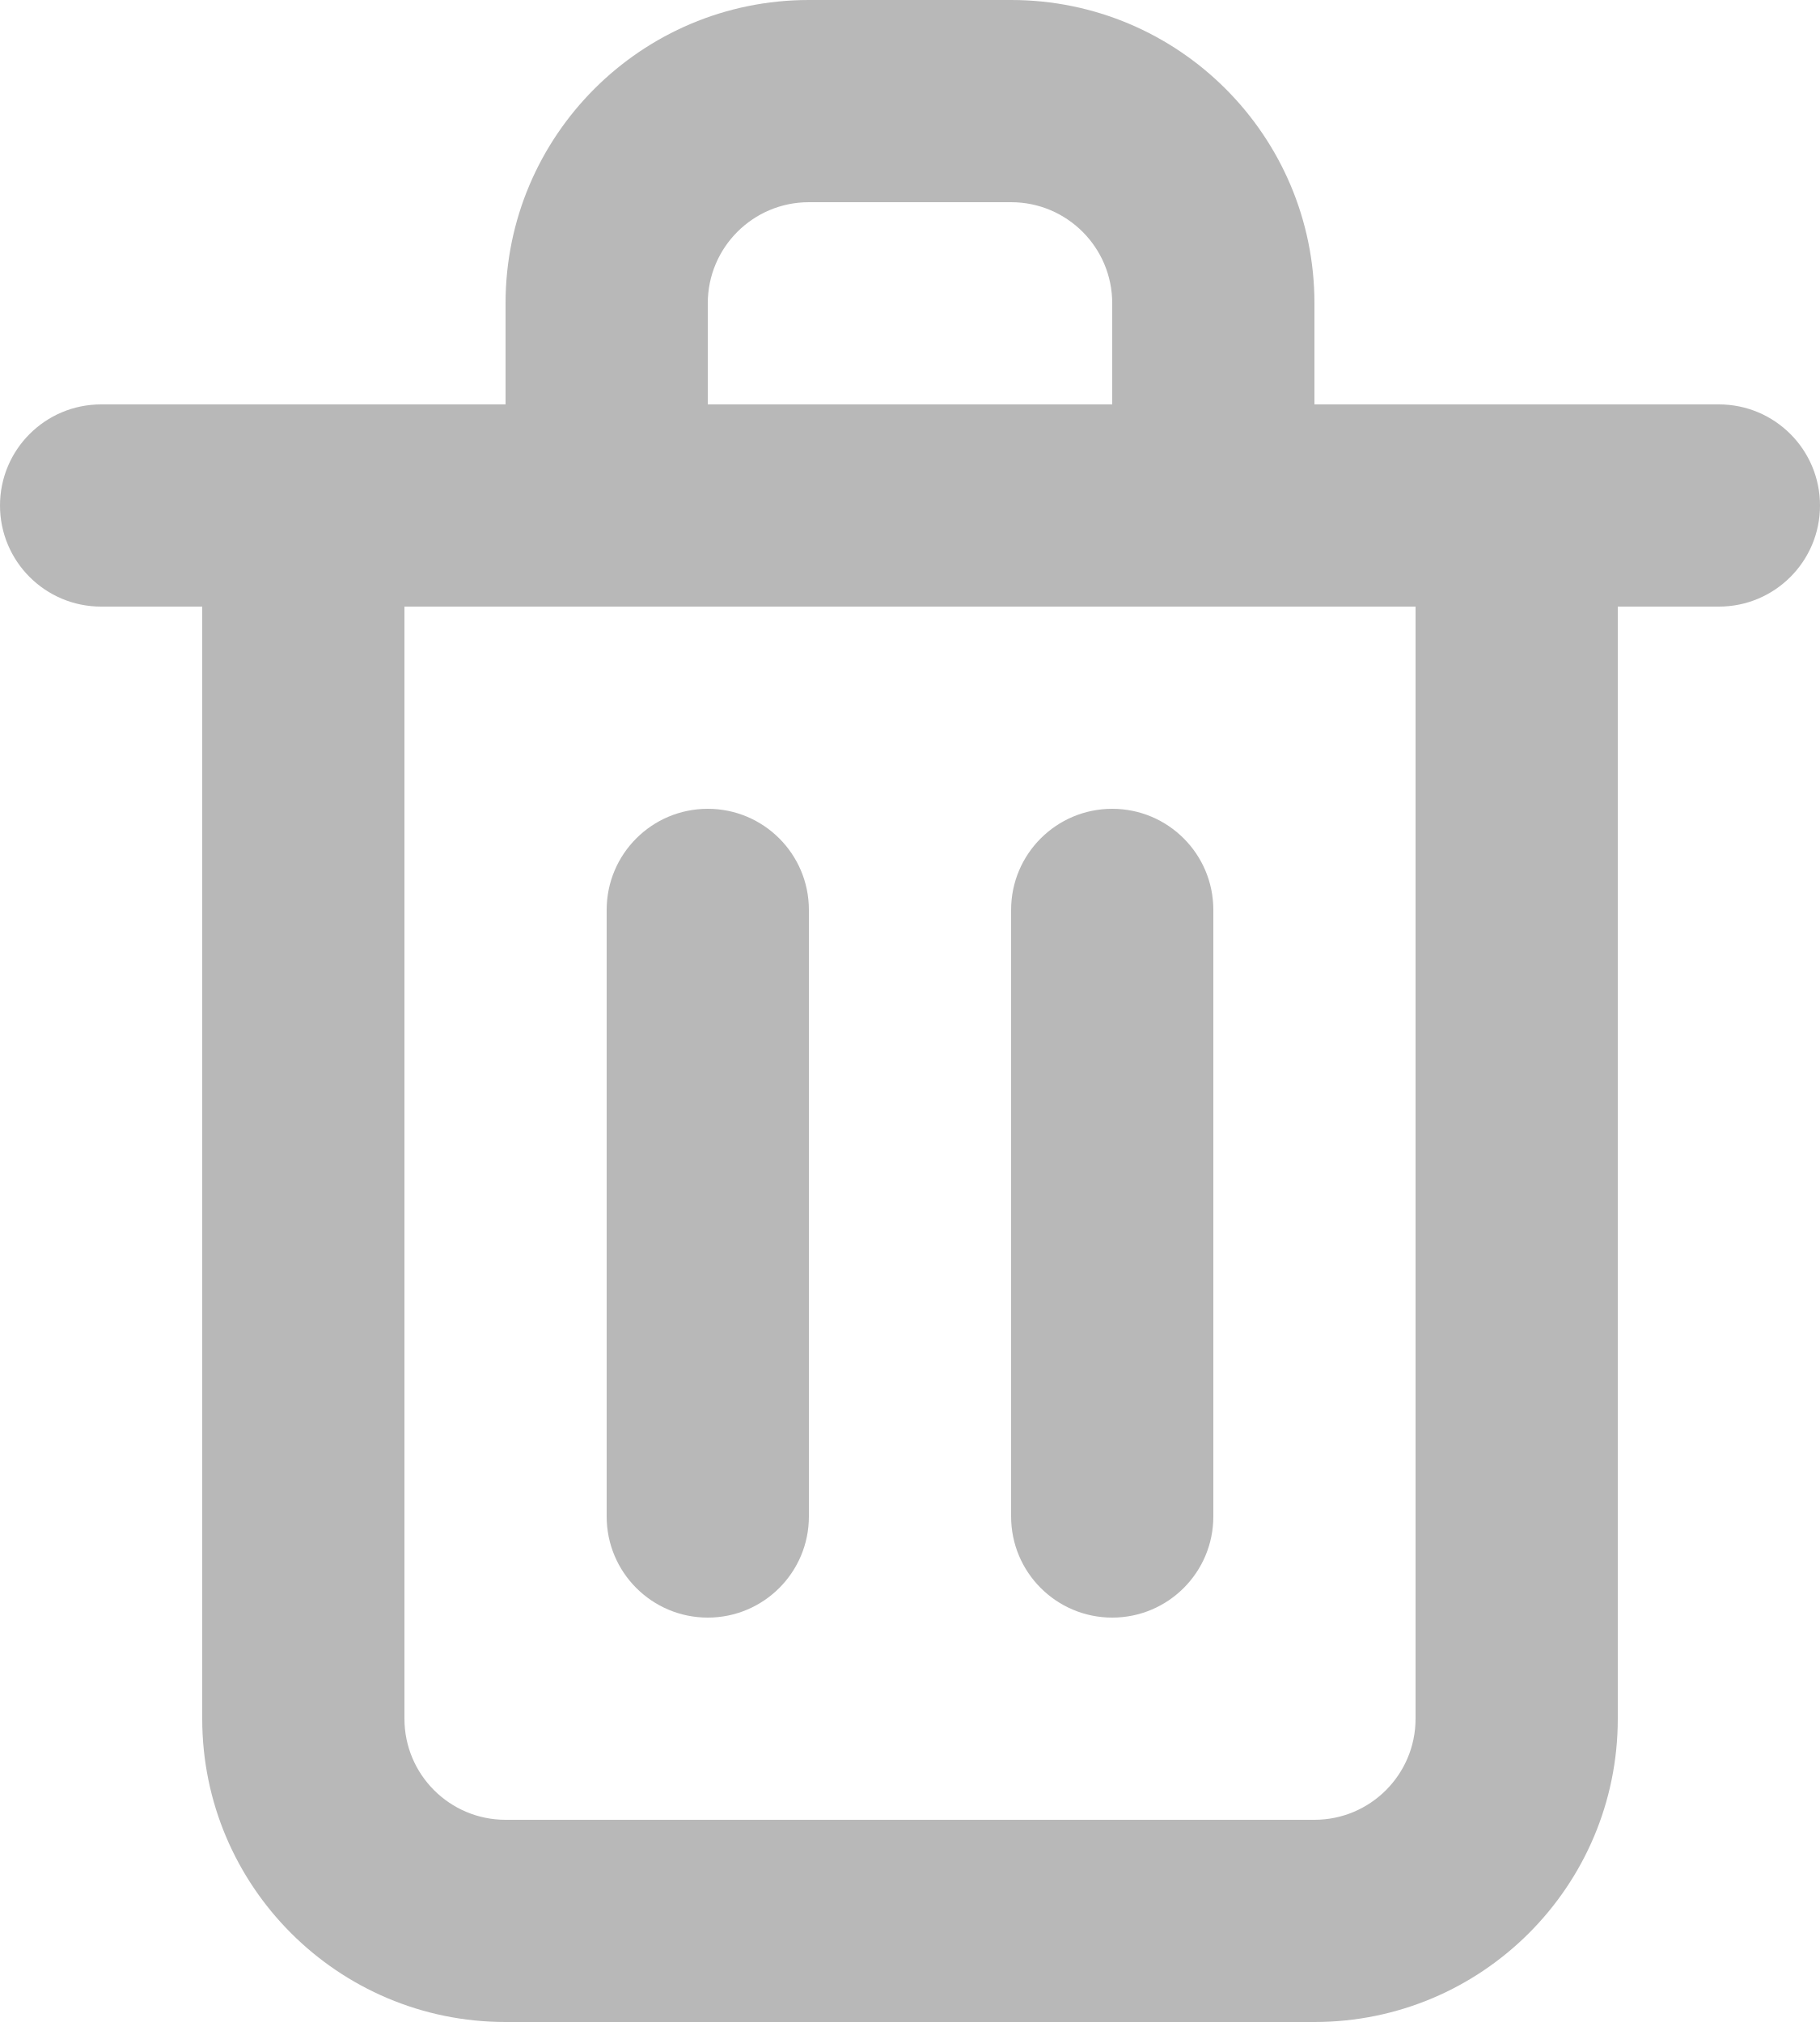
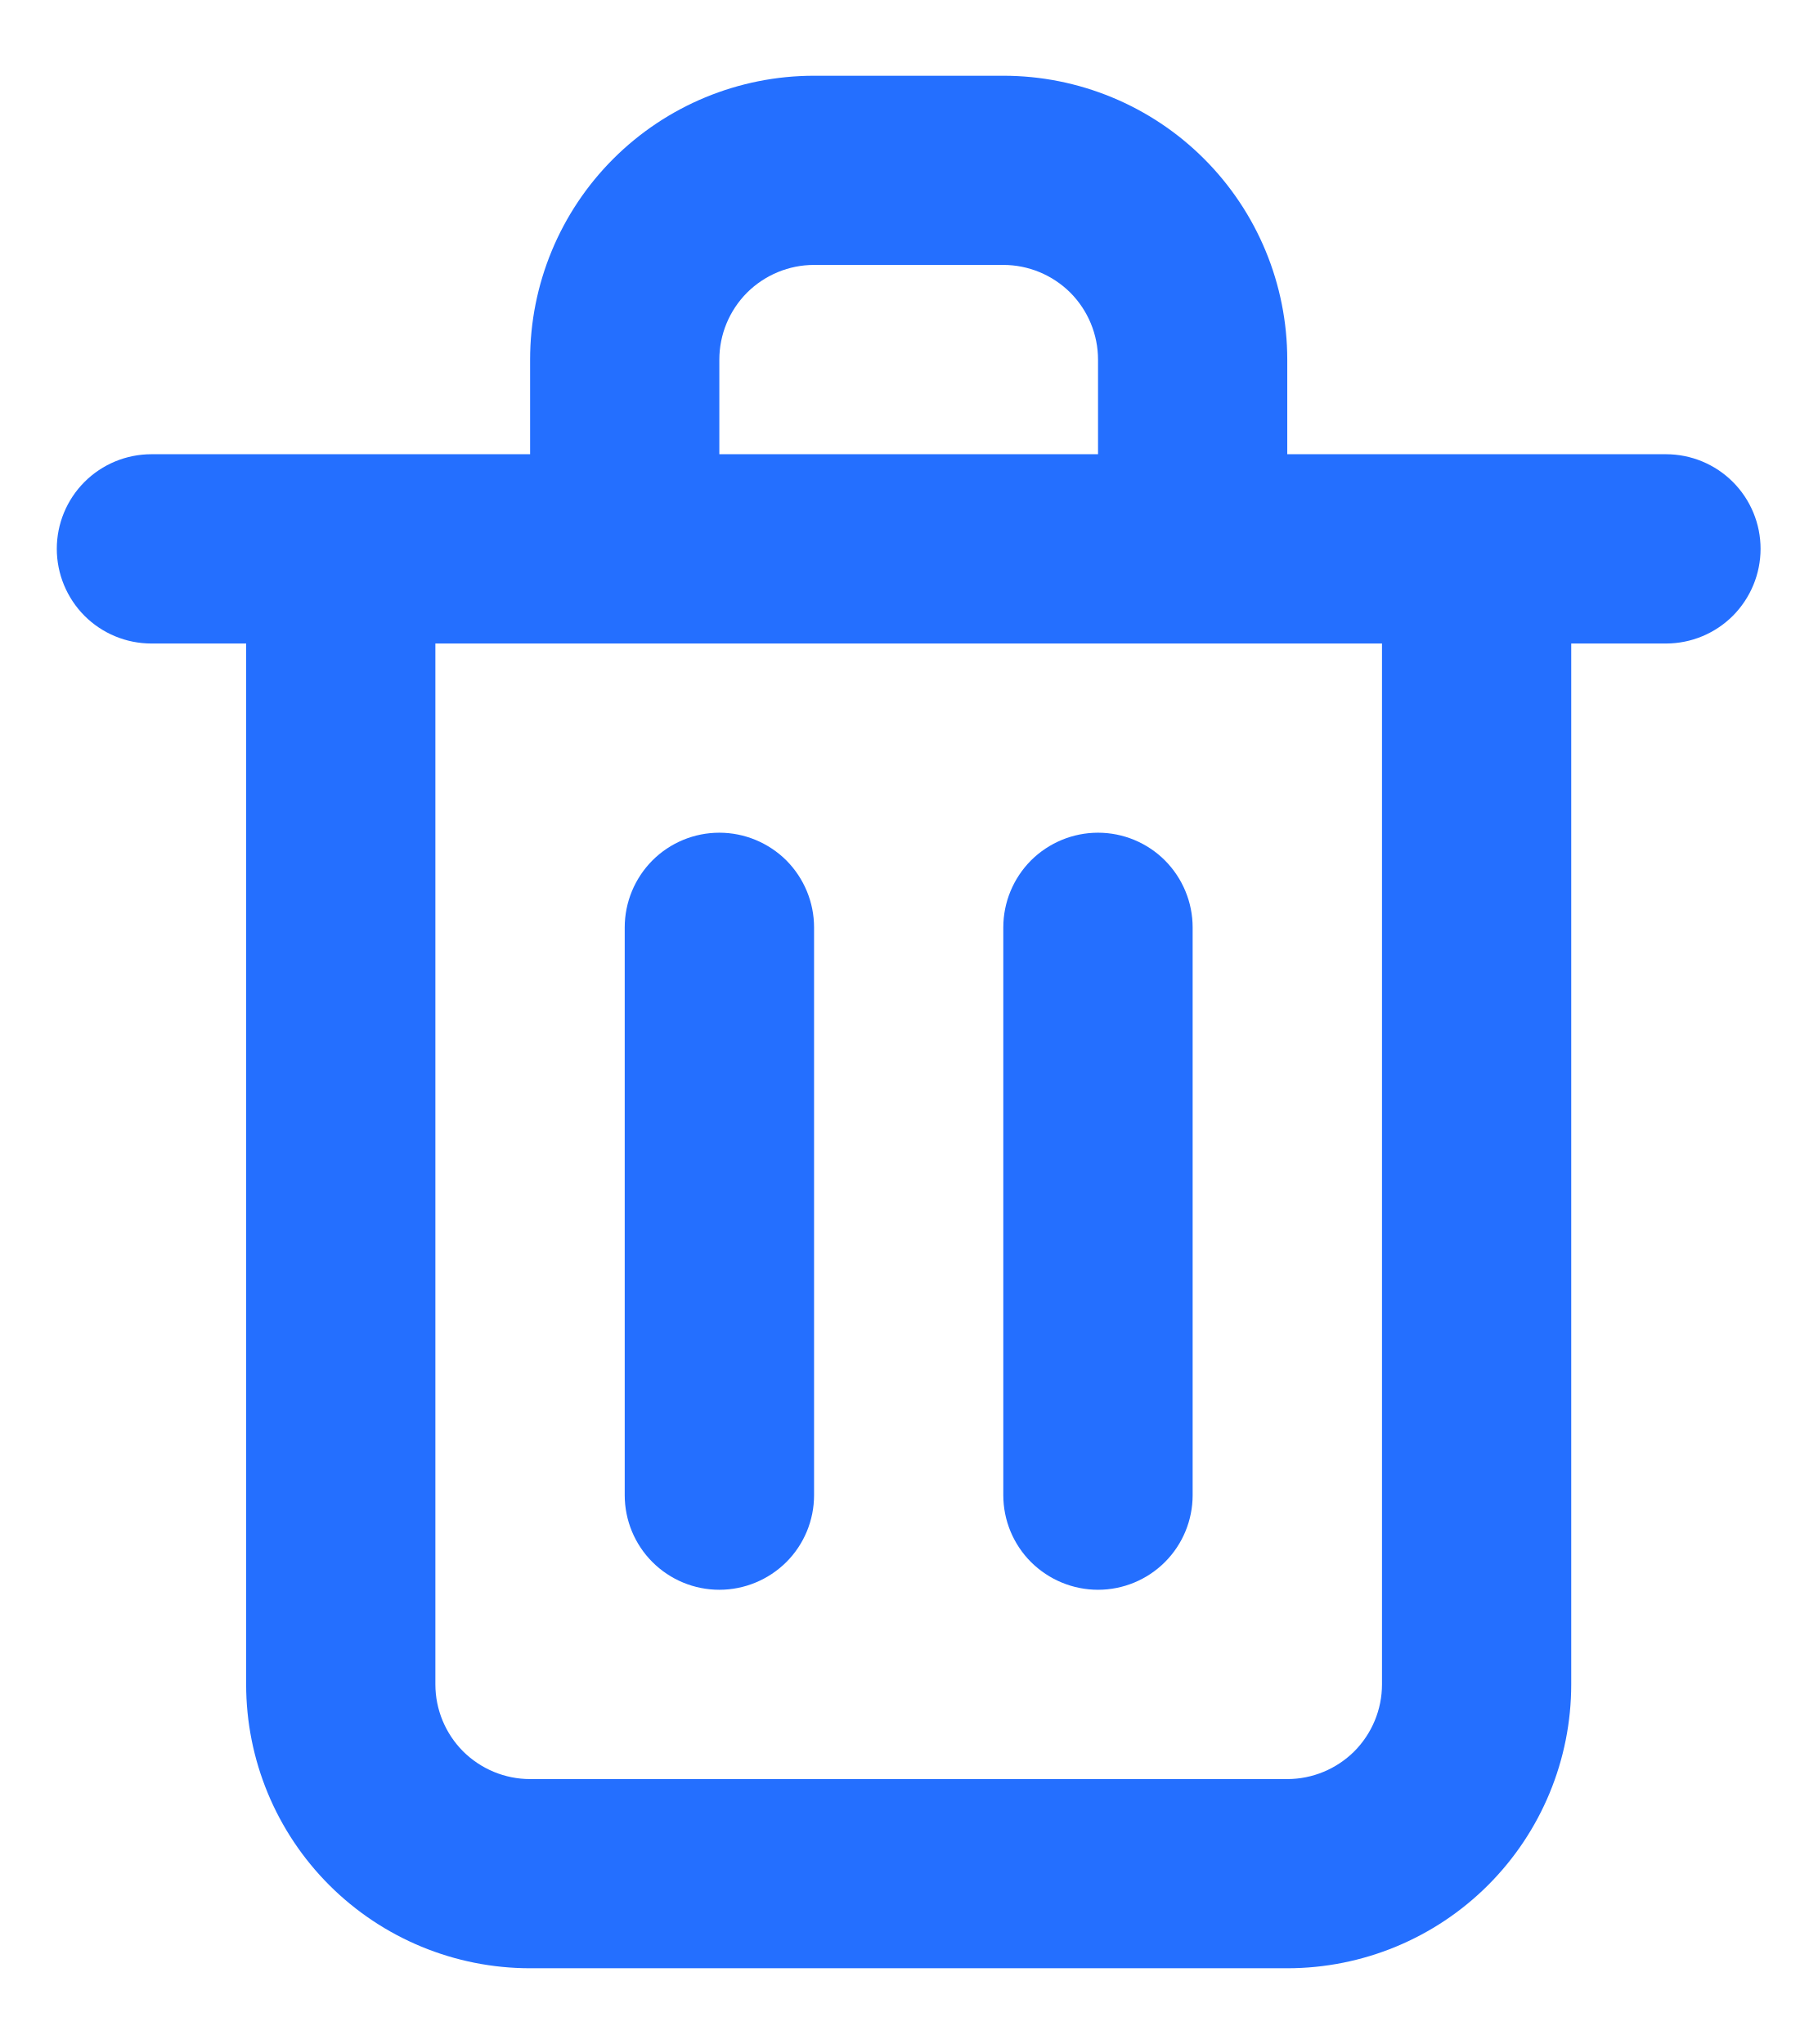
- <svg xmlns="http://www.w3.org/2000/svg" width="18" height="20" fill="none">
-   <path d="M7 16a1 1 0 0 0 1-1V9a1 1 0 0 0-2 0v6a1 1 0 0 0 1 1ZM17 4h-4V3a3 3 0 0 0-3-3H8a3 3 0 0 0-3 3v1H1a1 1 0 0 0 0 2h1v11a3 3 0 0 0 3 3h8a3 3 0 0 0 3-3V6h1a1 1 0 1 0 0-2ZM7 3a1 1 0 0 1 1-1h2a1 1 0 0 1 1 1v1H7V3Zm7 14a1 1 0 0 1-1 1H5a1 1 0 0 1-1-1V6h10v11Zm-3-1a1 1 0 0 0 1-1V9a1 1 0 0 0-2 0v6a1 1 0 0 0 1 1Z" fill="#B8B8B8" />
+ <svg xmlns="http://www.w3.org/2000/svg" width="16" height="18" viewBox="0 0 16 18" fill="none">
+   <path d="M6.333 14C6.554 14 6.766 13.912 6.923 13.756C7.079 13.6 7.167 13.388 7.167 13.167V8.167C7.167 7.946 7.079 7.734 6.923 7.577C6.766 7.421 6.554 7.333 6.333 7.333C6.112 7.333 5.9 7.421 5.744 7.577C5.588 7.734 5.5 7.946 5.5 8.167V13.167C5.5 13.388 5.588 13.6 5.744 13.756C5.9 13.912 6.112 14 6.333 14ZM14.667 4H11.333V3.167C11.333 2.504 11.07 1.868 10.601 1.399C10.132 0.93 9.496 0.667 8.833 0.667H7.167C6.504 0.667 5.868 0.93 5.399 1.399C4.93 1.868 4.667 2.504 4.667 3.167V4H1.333C1.112 4 0.9 4.088 0.744 4.244C0.588 4.4 0.5 4.612 0.5 4.833C0.5 5.054 0.588 5.266 0.744 5.423C0.9 5.579 1.112 5.667 1.333 5.667H2.167V14.833C2.167 15.496 2.43 16.132 2.899 16.601C3.368 17.07 4.004 17.333 4.667 17.333H11.333C11.996 17.333 12.632 17.07 13.101 16.601C13.57 16.132 13.833 15.496 13.833 14.833V5.667H14.667C14.888 5.667 15.1 5.579 15.256 5.423C15.412 5.266 15.5 5.054 15.5 4.833C15.5 4.612 15.412 4.4 15.256 4.244C15.1 4.088 14.888 4 14.667 4ZM6.333 3.167C6.333 2.946 6.421 2.734 6.577 2.577C6.734 2.421 6.946 2.333 7.167 2.333H8.833C9.054 2.333 9.266 2.421 9.423 2.577C9.579 2.734 9.667 2.946 9.667 3.167V4H6.333V3.167ZM12.167 14.833C12.167 15.054 12.079 15.266 11.923 15.423C11.766 15.579 11.554 15.667 11.333 15.667H4.667C4.446 15.667 4.234 15.579 4.077 15.423C3.921 15.266 3.833 15.054 3.833 14.833V5.667H12.167V14.833ZM9.667 14C9.888 14 10.1 13.912 10.256 13.756C10.412 13.6 10.5 13.388 10.5 13.167V8.167C10.5 7.946 10.412 7.734 10.256 7.577C10.1 7.421 9.888 7.333 9.667 7.333C9.446 7.333 9.234 7.421 9.077 7.577C8.921 7.734 8.833 7.946 8.833 8.167V13.167C8.833 13.388 8.921 13.6 9.077 13.756C9.234 13.912 9.446 14 9.667 14Z" fill="#246FFF" />
</svg>
